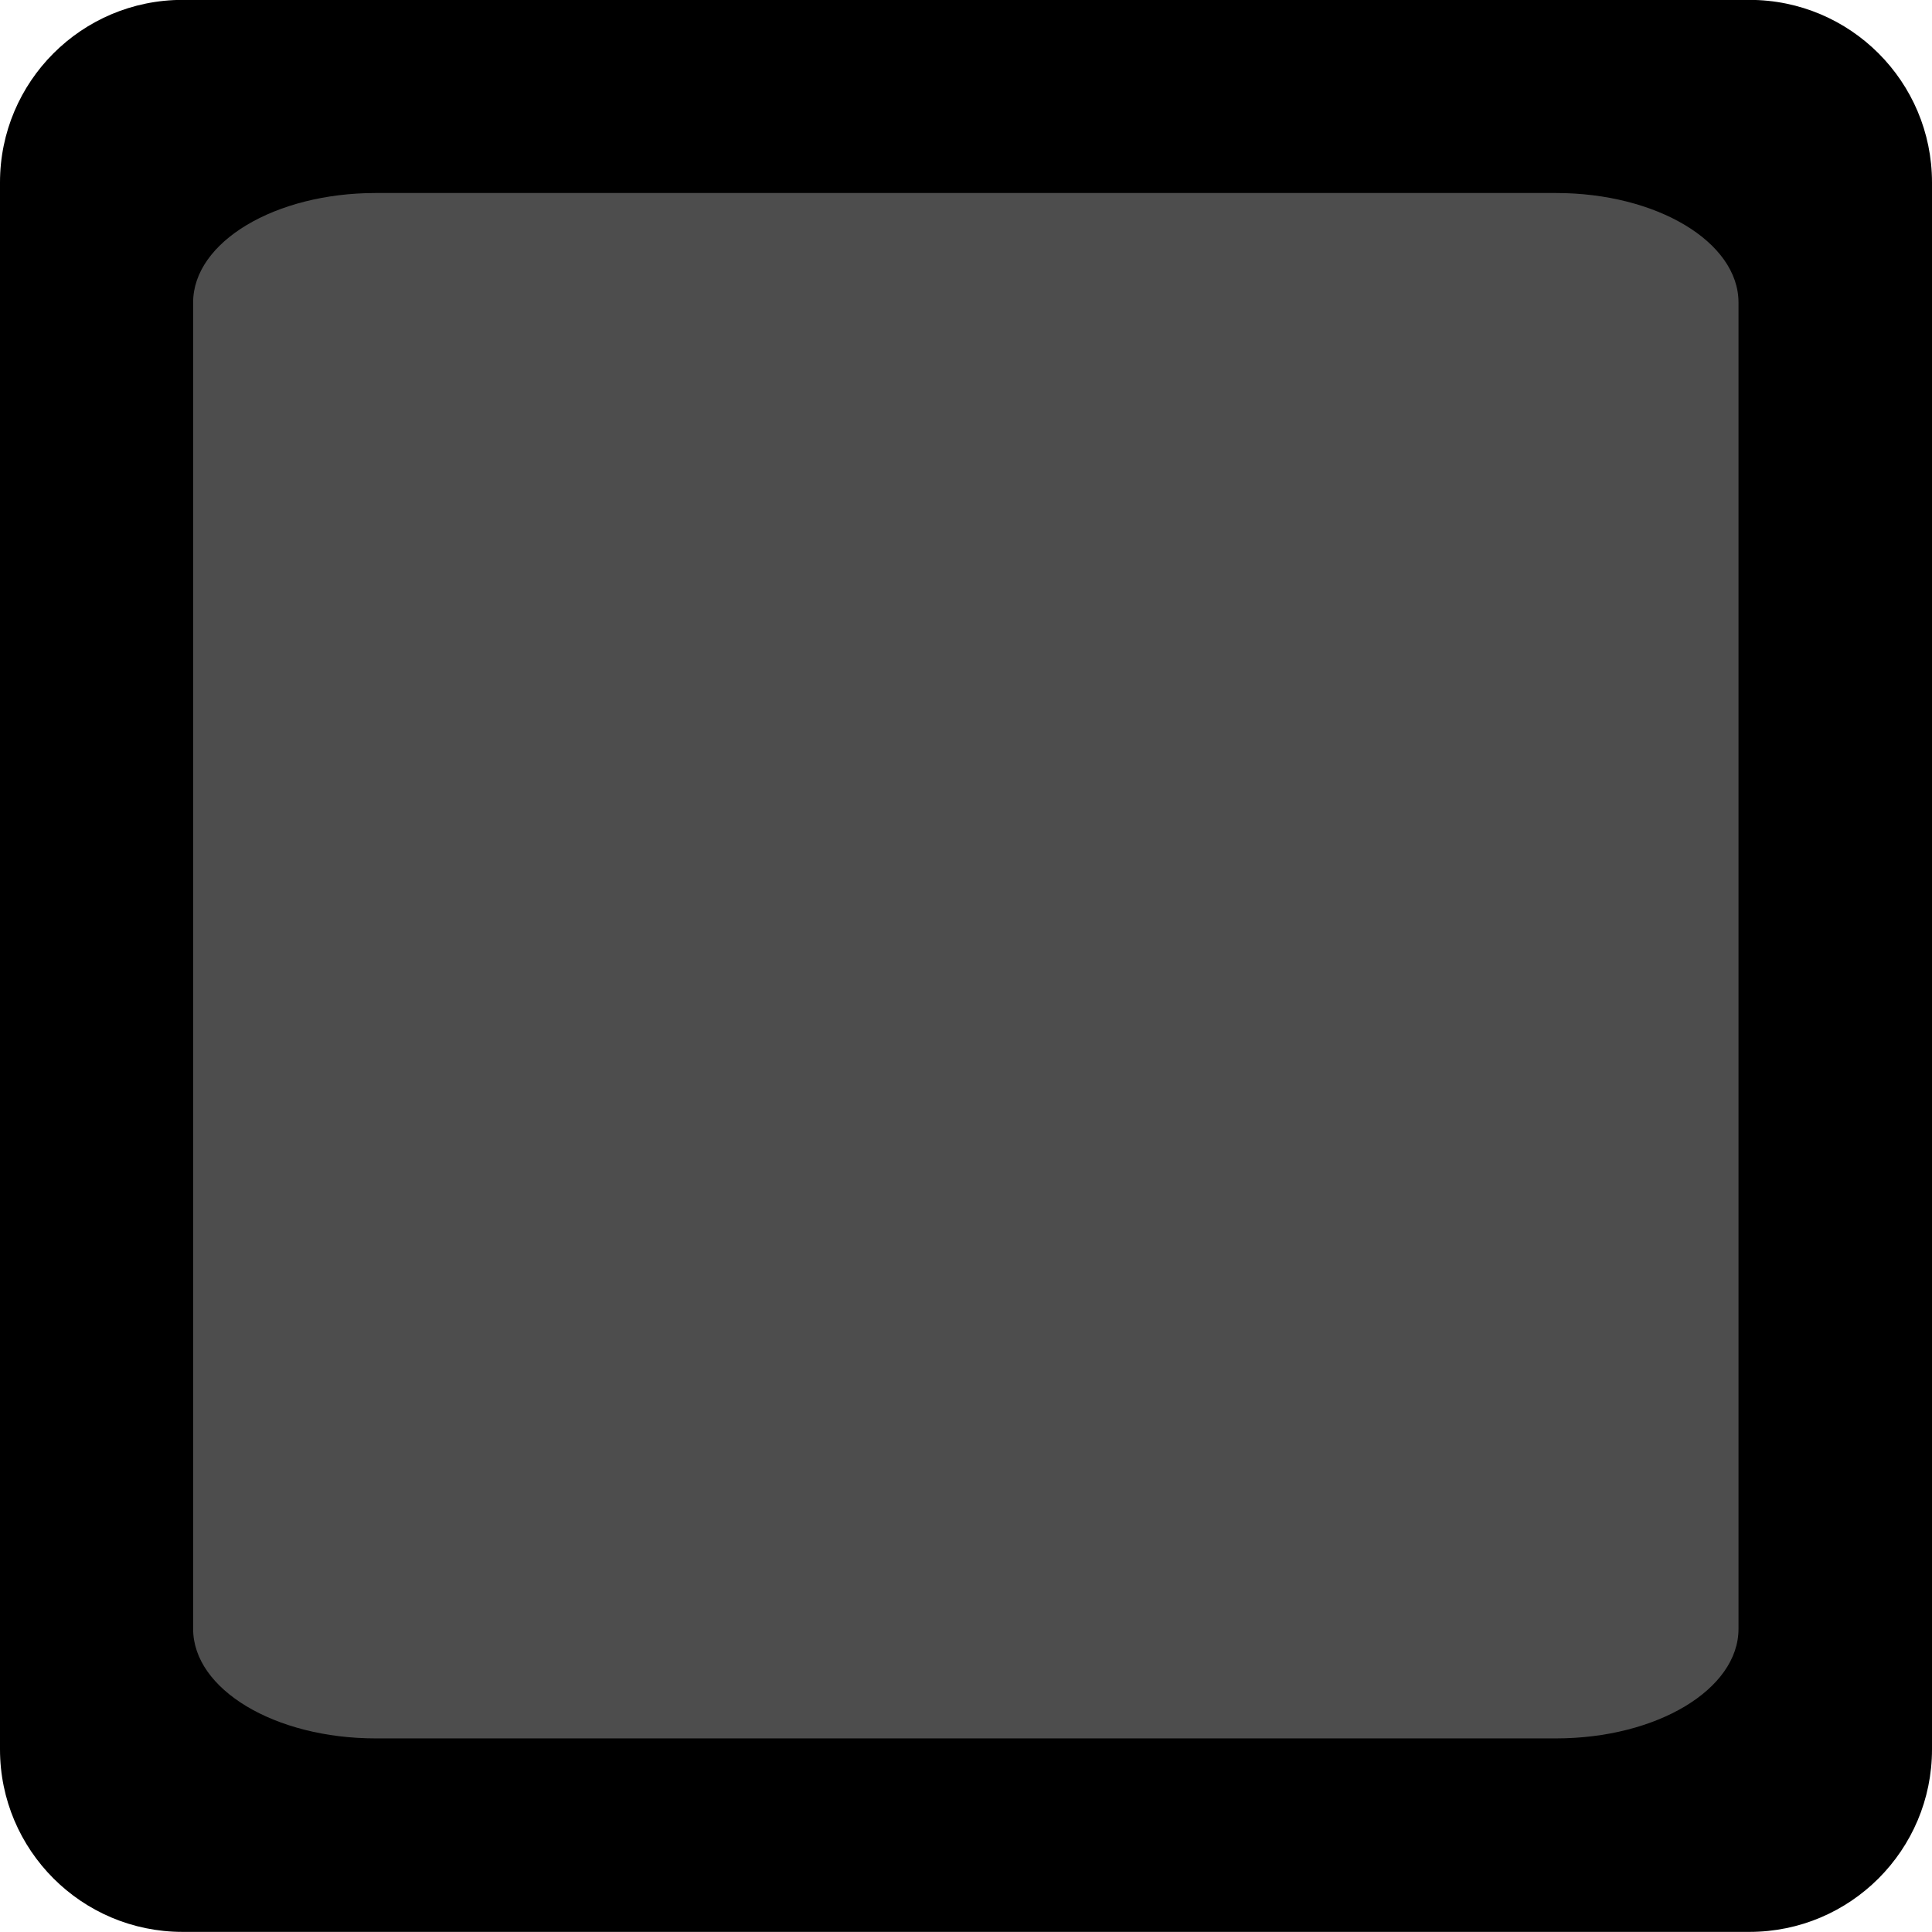
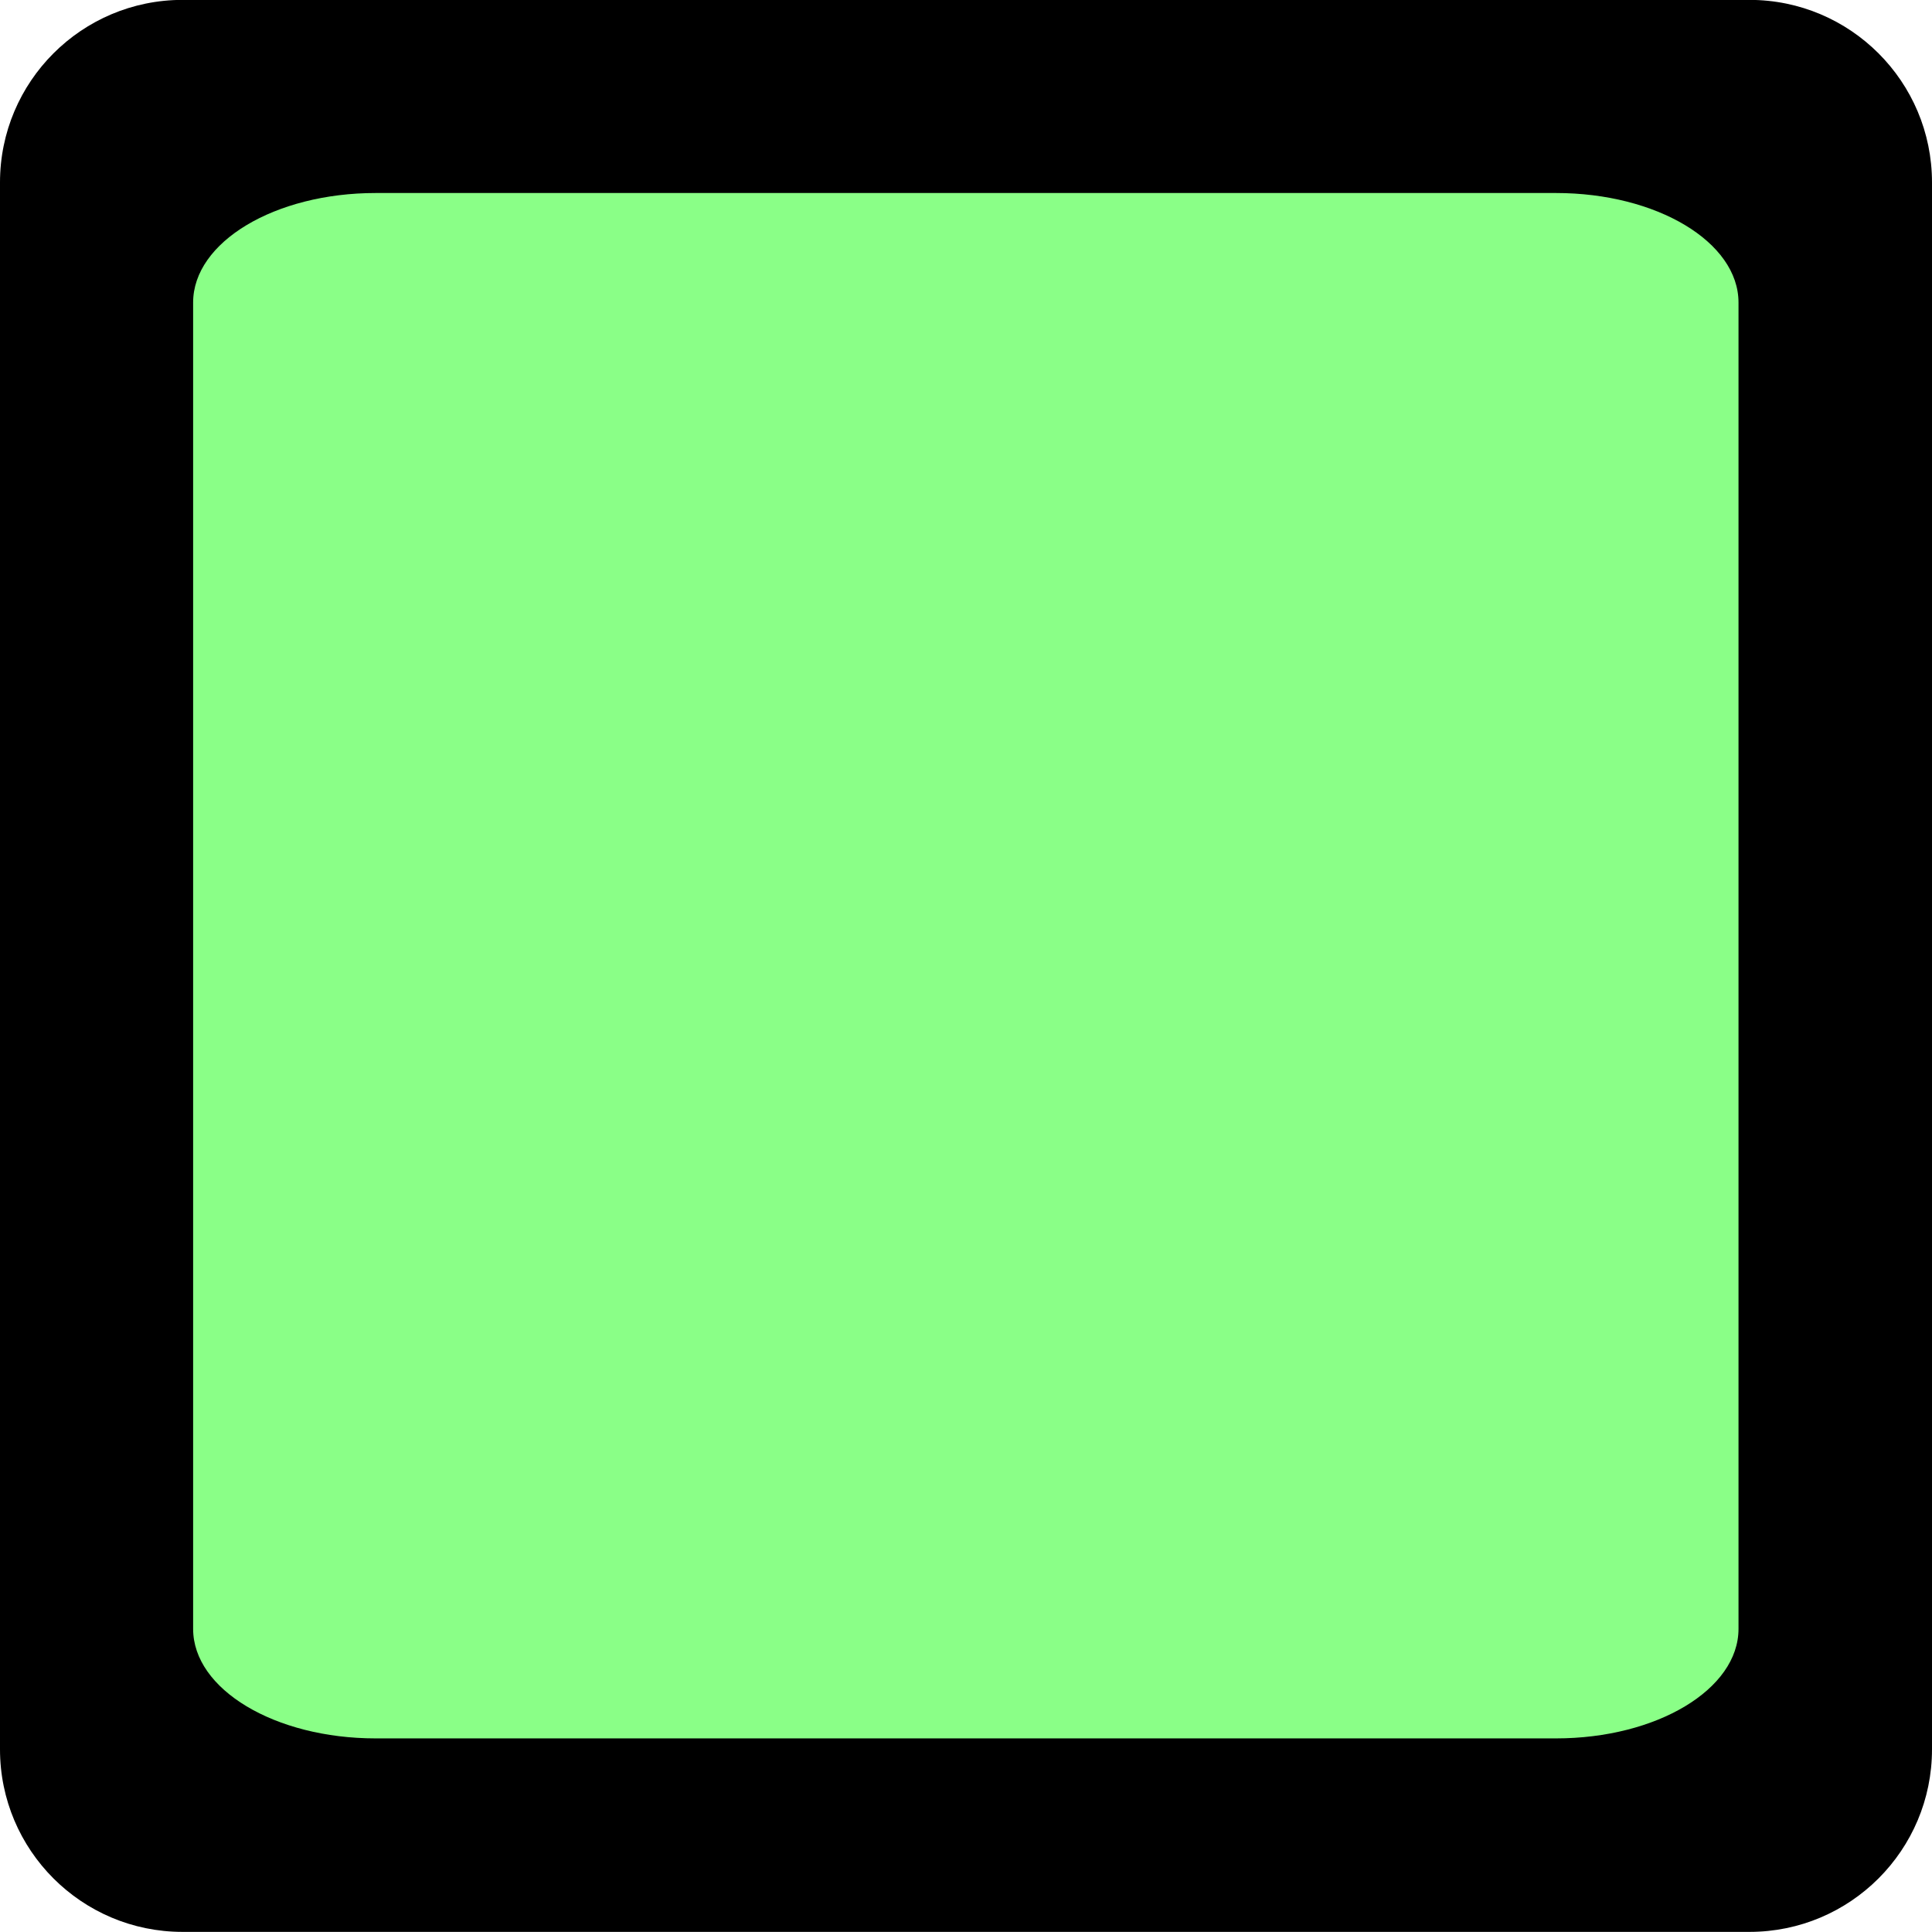
<svg xmlns="http://www.w3.org/2000/svg" xmlns:ns1="http://www.openswatchbook.org/uri/2009/osb" width="20" height="20" viewBox="0 0 5.292 5.292" version="1.1" id="svg7113">
  <defs id="defs7107">
    <linearGradient id="linearGradient2167" ns1:paint="solid">
      <stop style="stop-color:#4d4d4d;stop-opacity:1;" offset="0" id="stop2165" />
    </linearGradient>
  </defs>
  <g id="layer1" transform="translate(0,-291.7083)">
    <rect style="opacity:1;fill:#000000;fill-opacity:1;fill-rule:evenodd;stroke:none;stroke-width:0.265;stroke-miterlimit:4;stroke-dasharray:none;stroke-dashoffset:0.5;stroke-opacity:0.359" id="rect7658" width="5.292" height="5.292" x="-1.5894572e-07" y="291.708" rx="0.5" ry="0.5" />
-     <rect rx="0.5" y="292.237" x="0.529" height="4.233" width="4.233" id="rect7687" style="opacity:1;fill:url(#linearGradient2167);fill-opacity:1;fill-rule:evenodd;stroke:none;stroke-width:0.265;stroke-miterlimit:4;stroke-dasharray:none;stroke-dashoffset:0.5;stroke-opacity:0.359" ry="0.3" />
+     <rect rx="0.5" y="292.237" x="0.529" height="4.233" width="4.233" id="rect7687" style="opacity:1;fill:#8aff87;fill-opacity:1;fill-rule:evenodd;stroke:none;stroke-width:0.265;stroke-miterlimit:4;stroke-dasharray:none;stroke-dashoffset:0.5;stroke-opacity:0.359" ry="0.3" />
  </g>
</svg>
